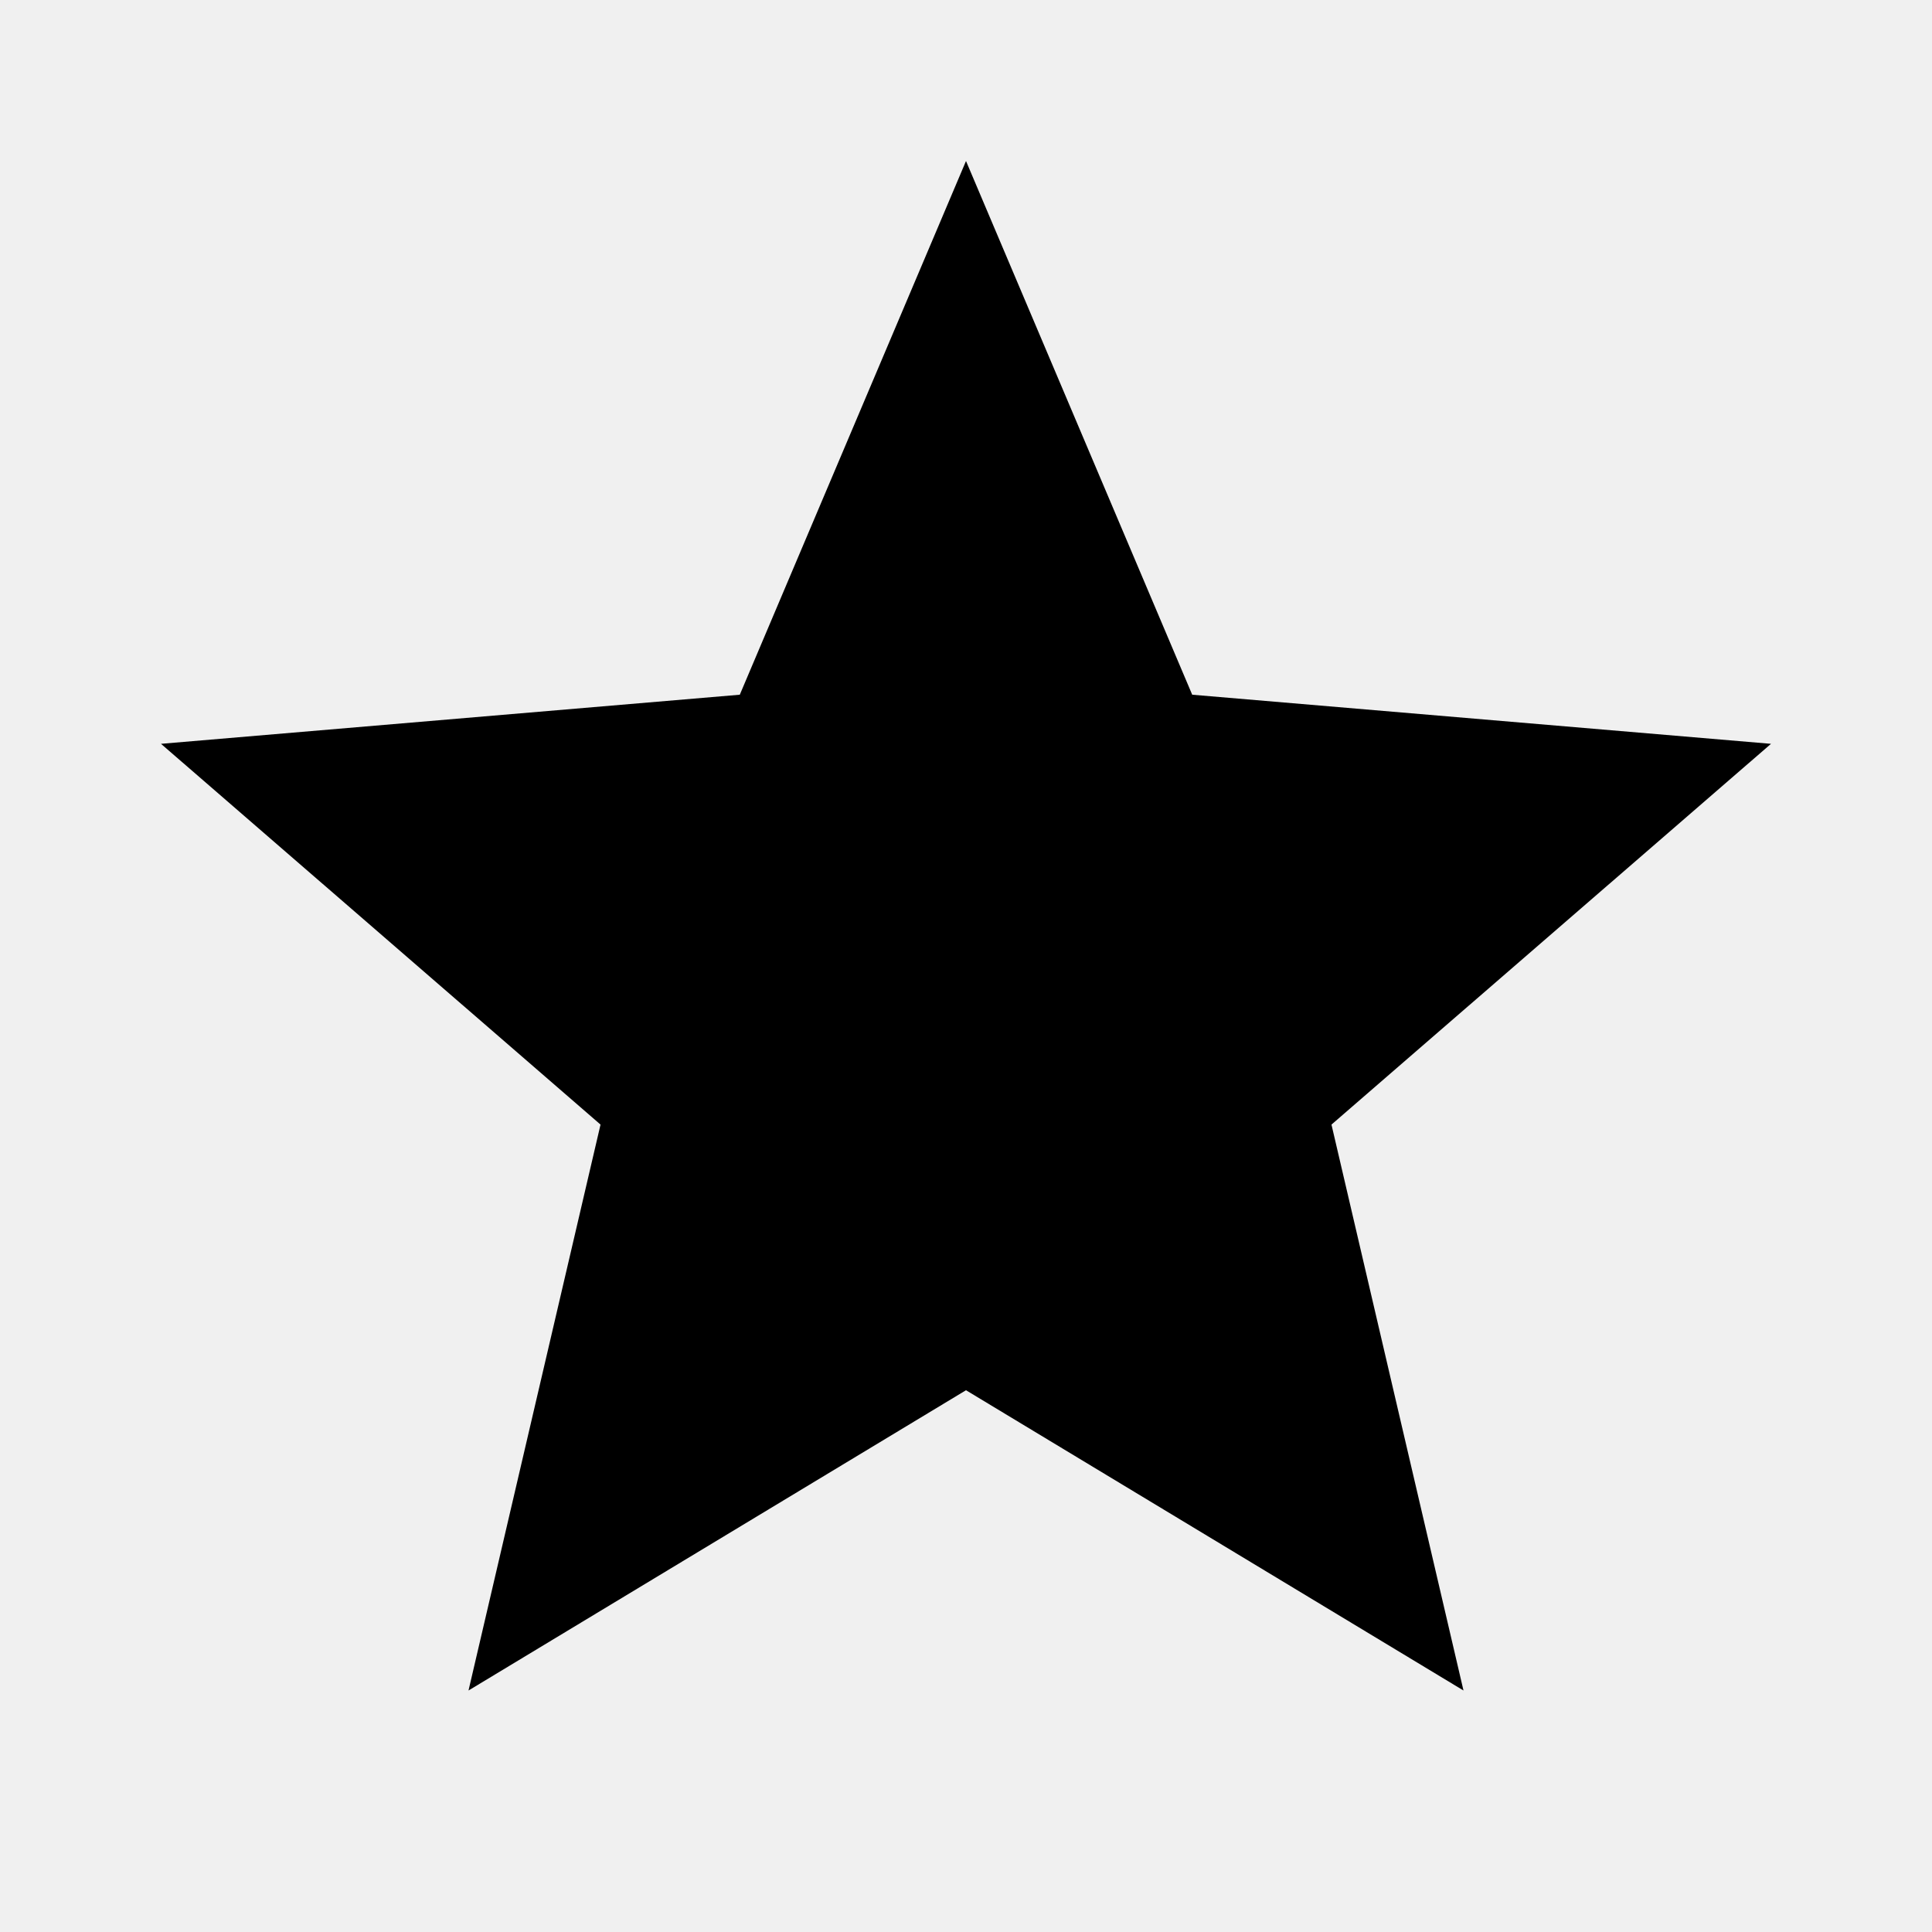
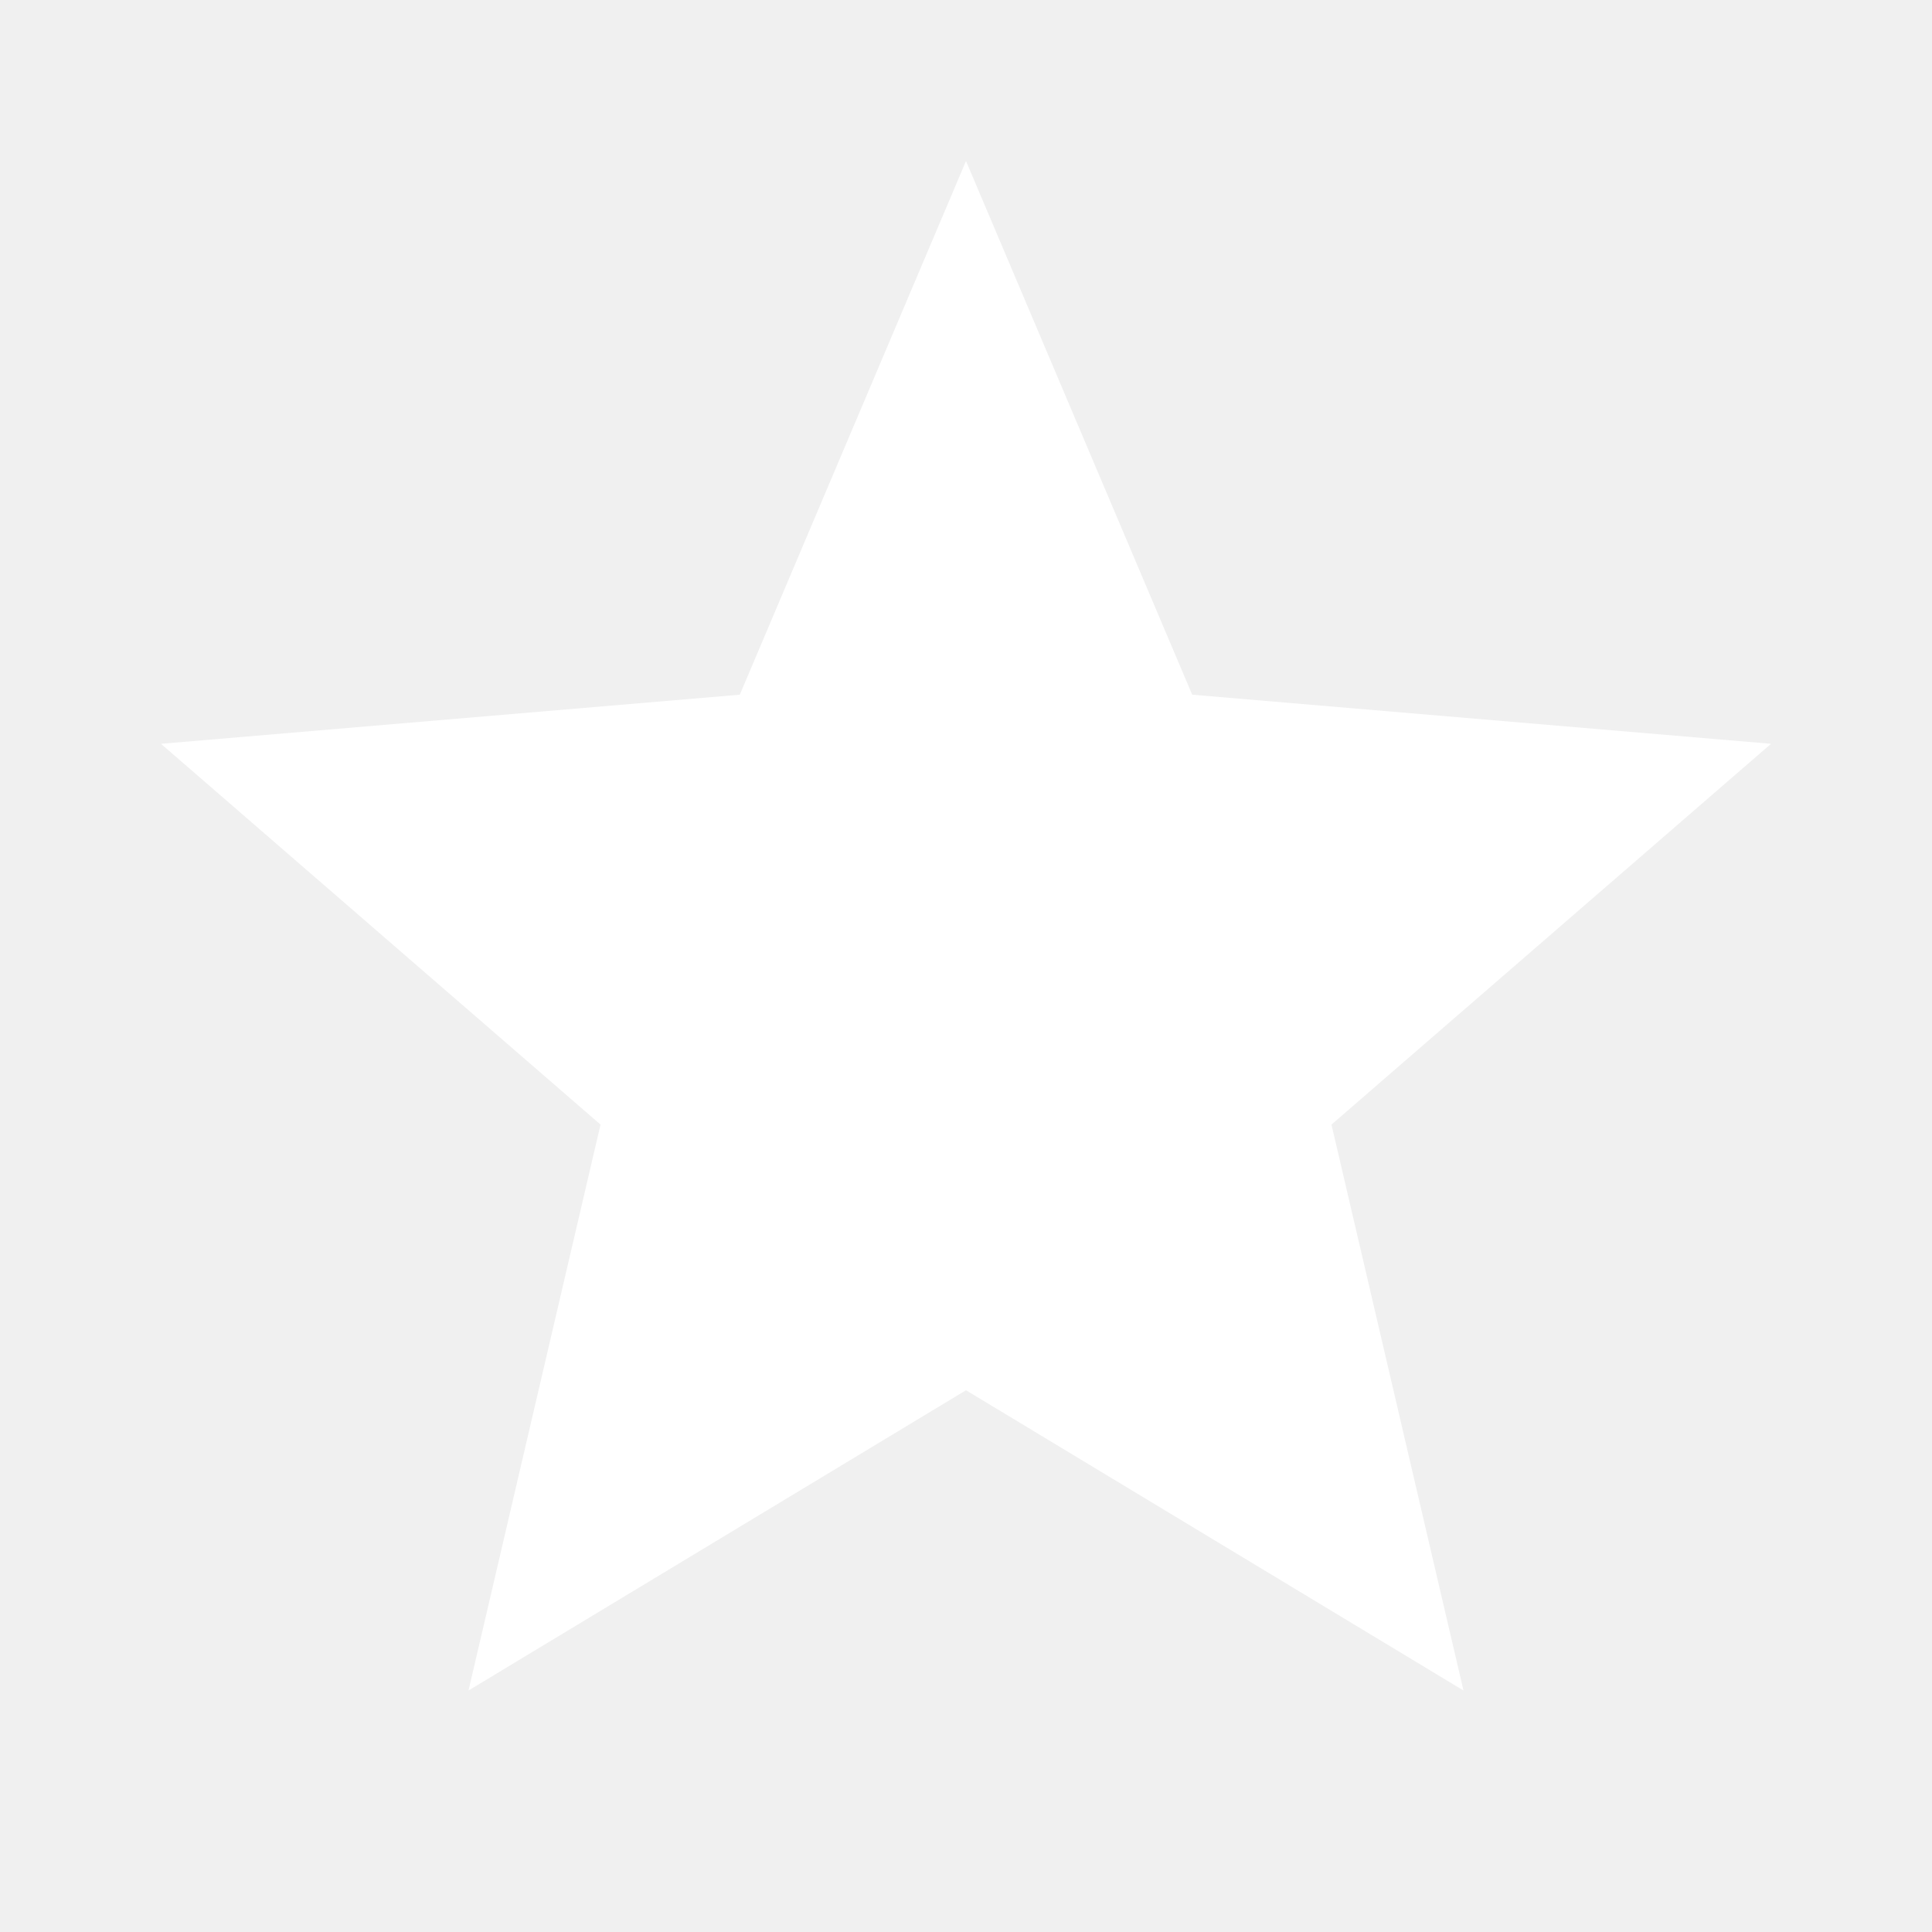
- <svg xmlns="http://www.w3.org/2000/svg" fill="#000000" height="24" viewBox="0 0 24 24" width="24">
-   <path d="M0 0h24v24H0z" fill="none" />
-   <path d="M12 17.27L18.18 21l-1.64-7.03L22 9.24l-7.19-.61L12 2 9.19 8.63 2 9.24l5.46 4.73L5.82 21z" />
-   <path d="M0 0h24v24H0z" fill="none" />
+ <svg xmlns="http://www.w3.org/2000/svg" fill="#000000" height="24" viewBox="0 0 24 24" width="24" id="svg2989" version="1.1">
+   <defs id="defs2999" />
+   <path d="M0 0h24v24H0z" fill="none" id="path2991" />
+   <path d="M12 17.27L18.18 21l-1.64-7.03L22 9.24l-7.19-.61L12 2 9.19 8.63 2 9.24l5.46 4.73L5.82 21z" id="path2993" style="fill:#ffffff;fill-opacity:1" />
+   <path d="M0 0h24v24H0z" fill="none" id="path2995" />
</svg>
